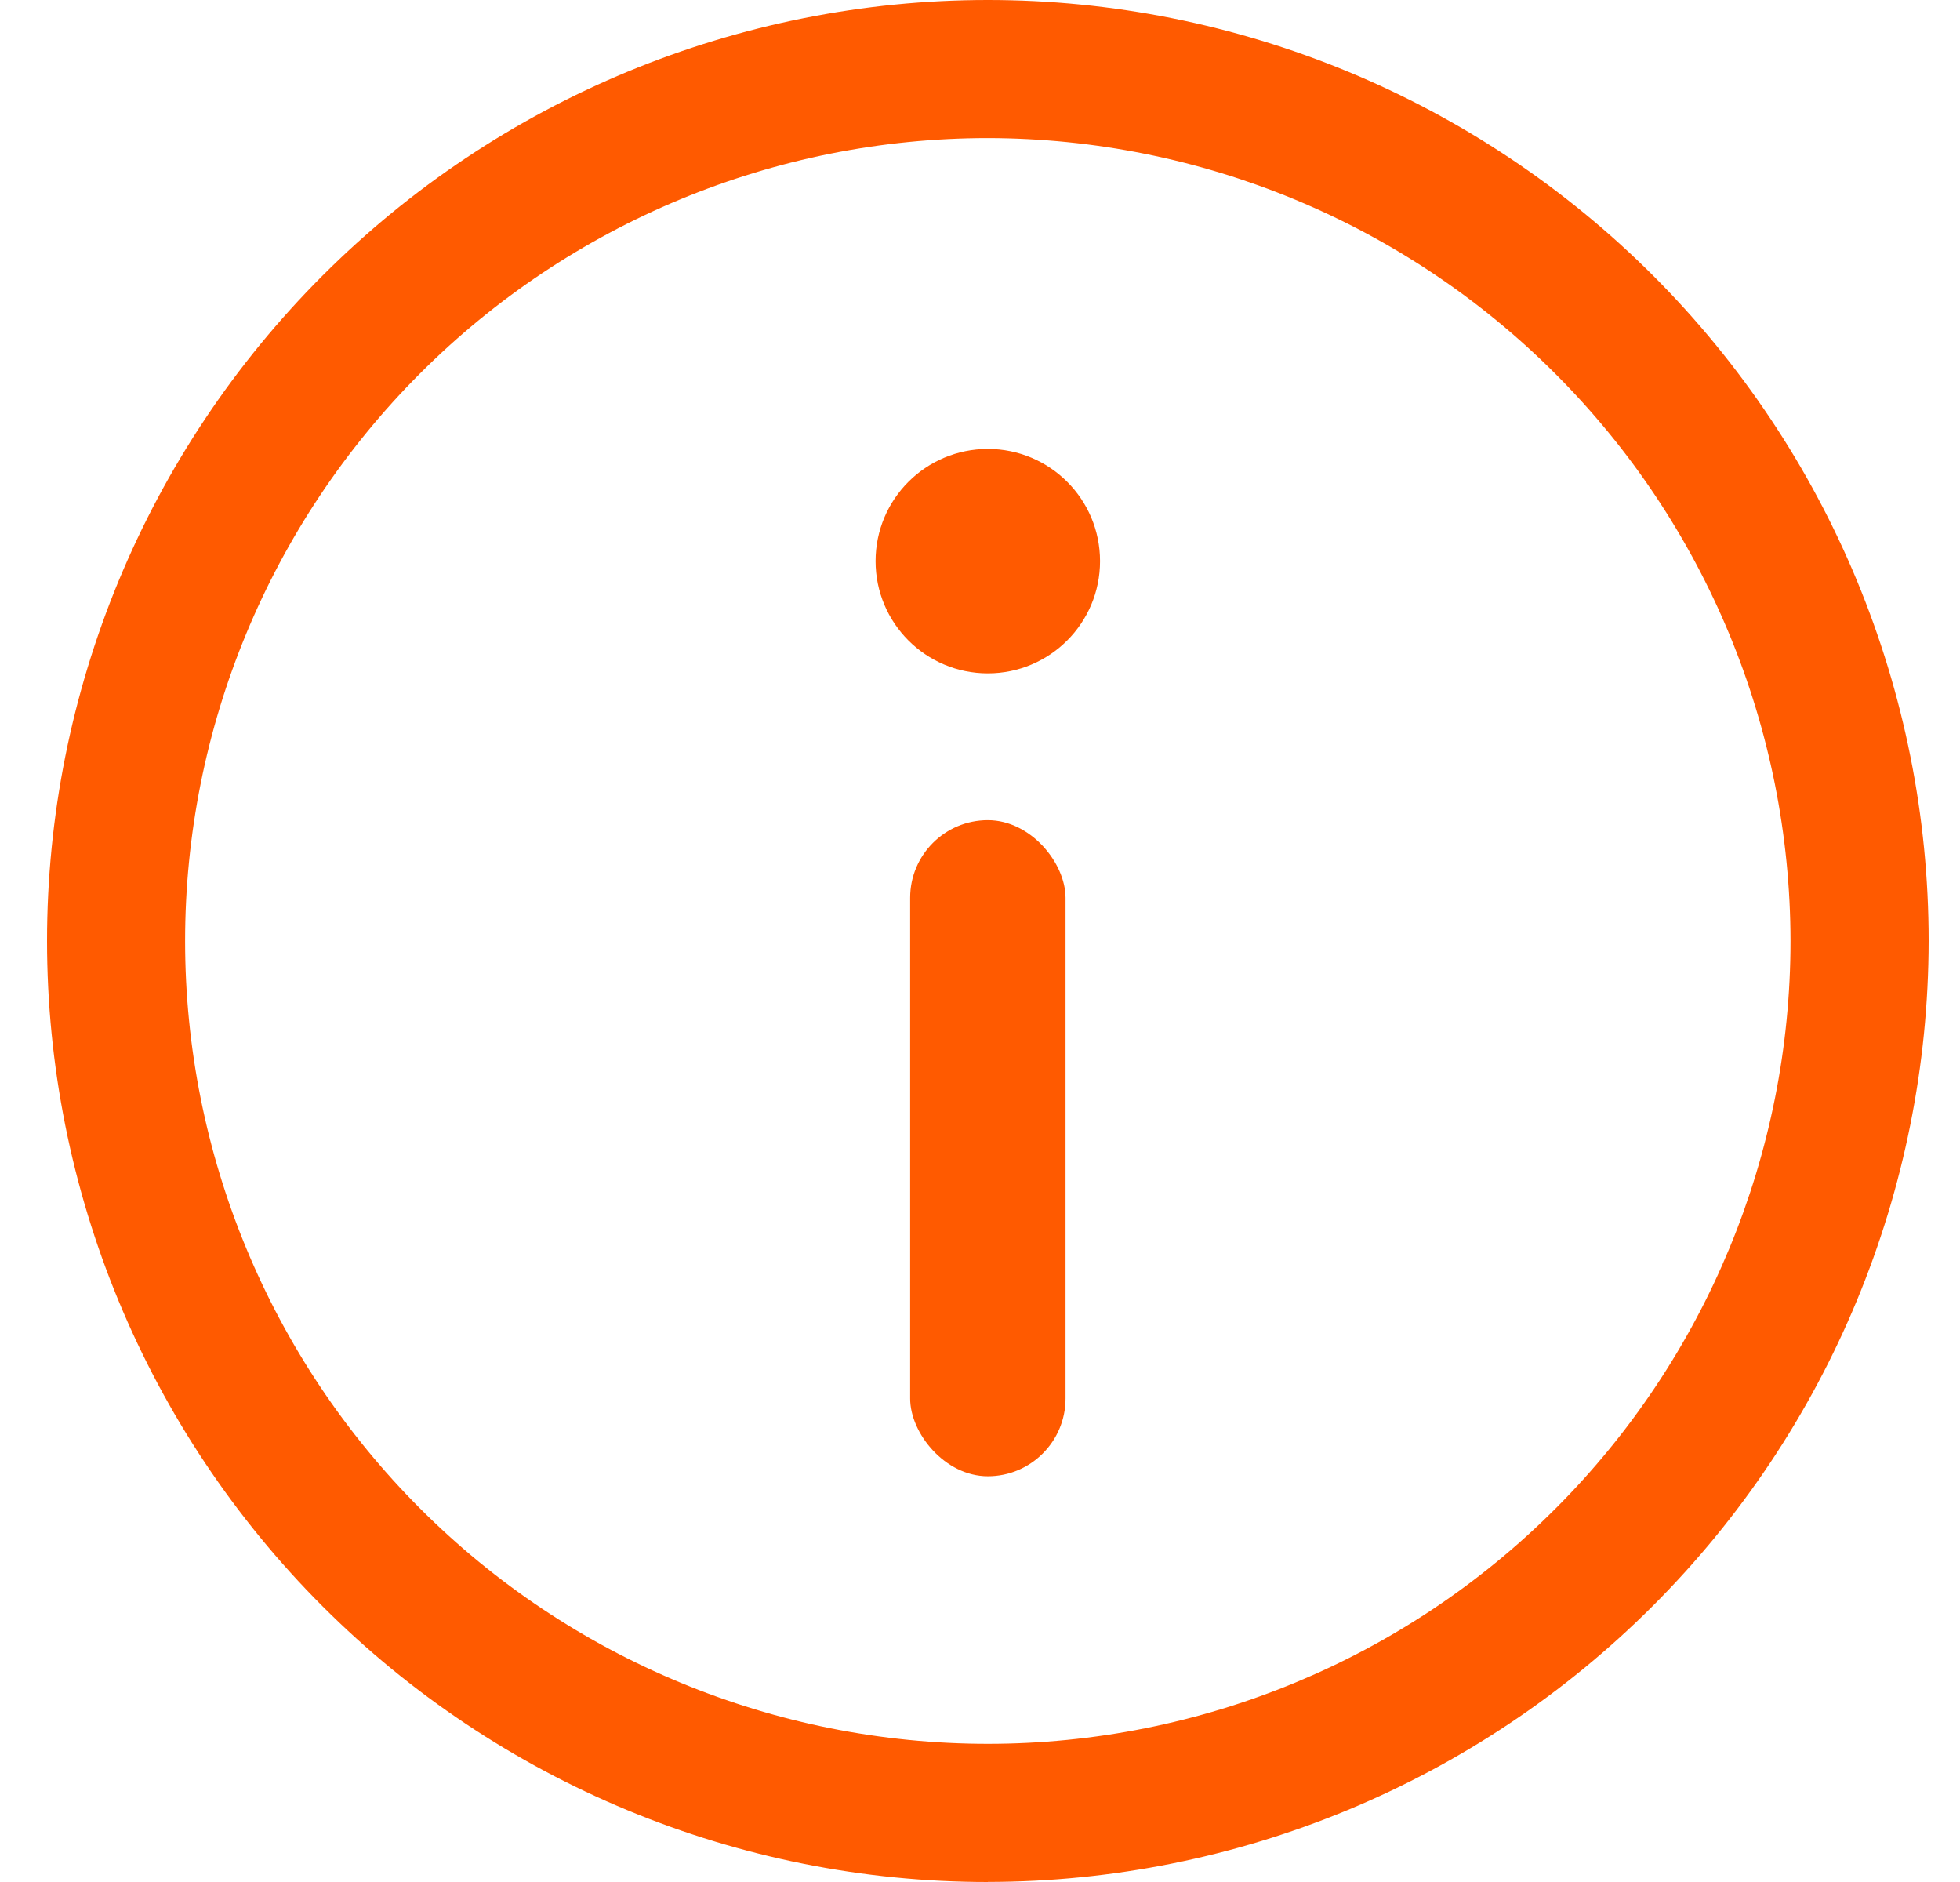
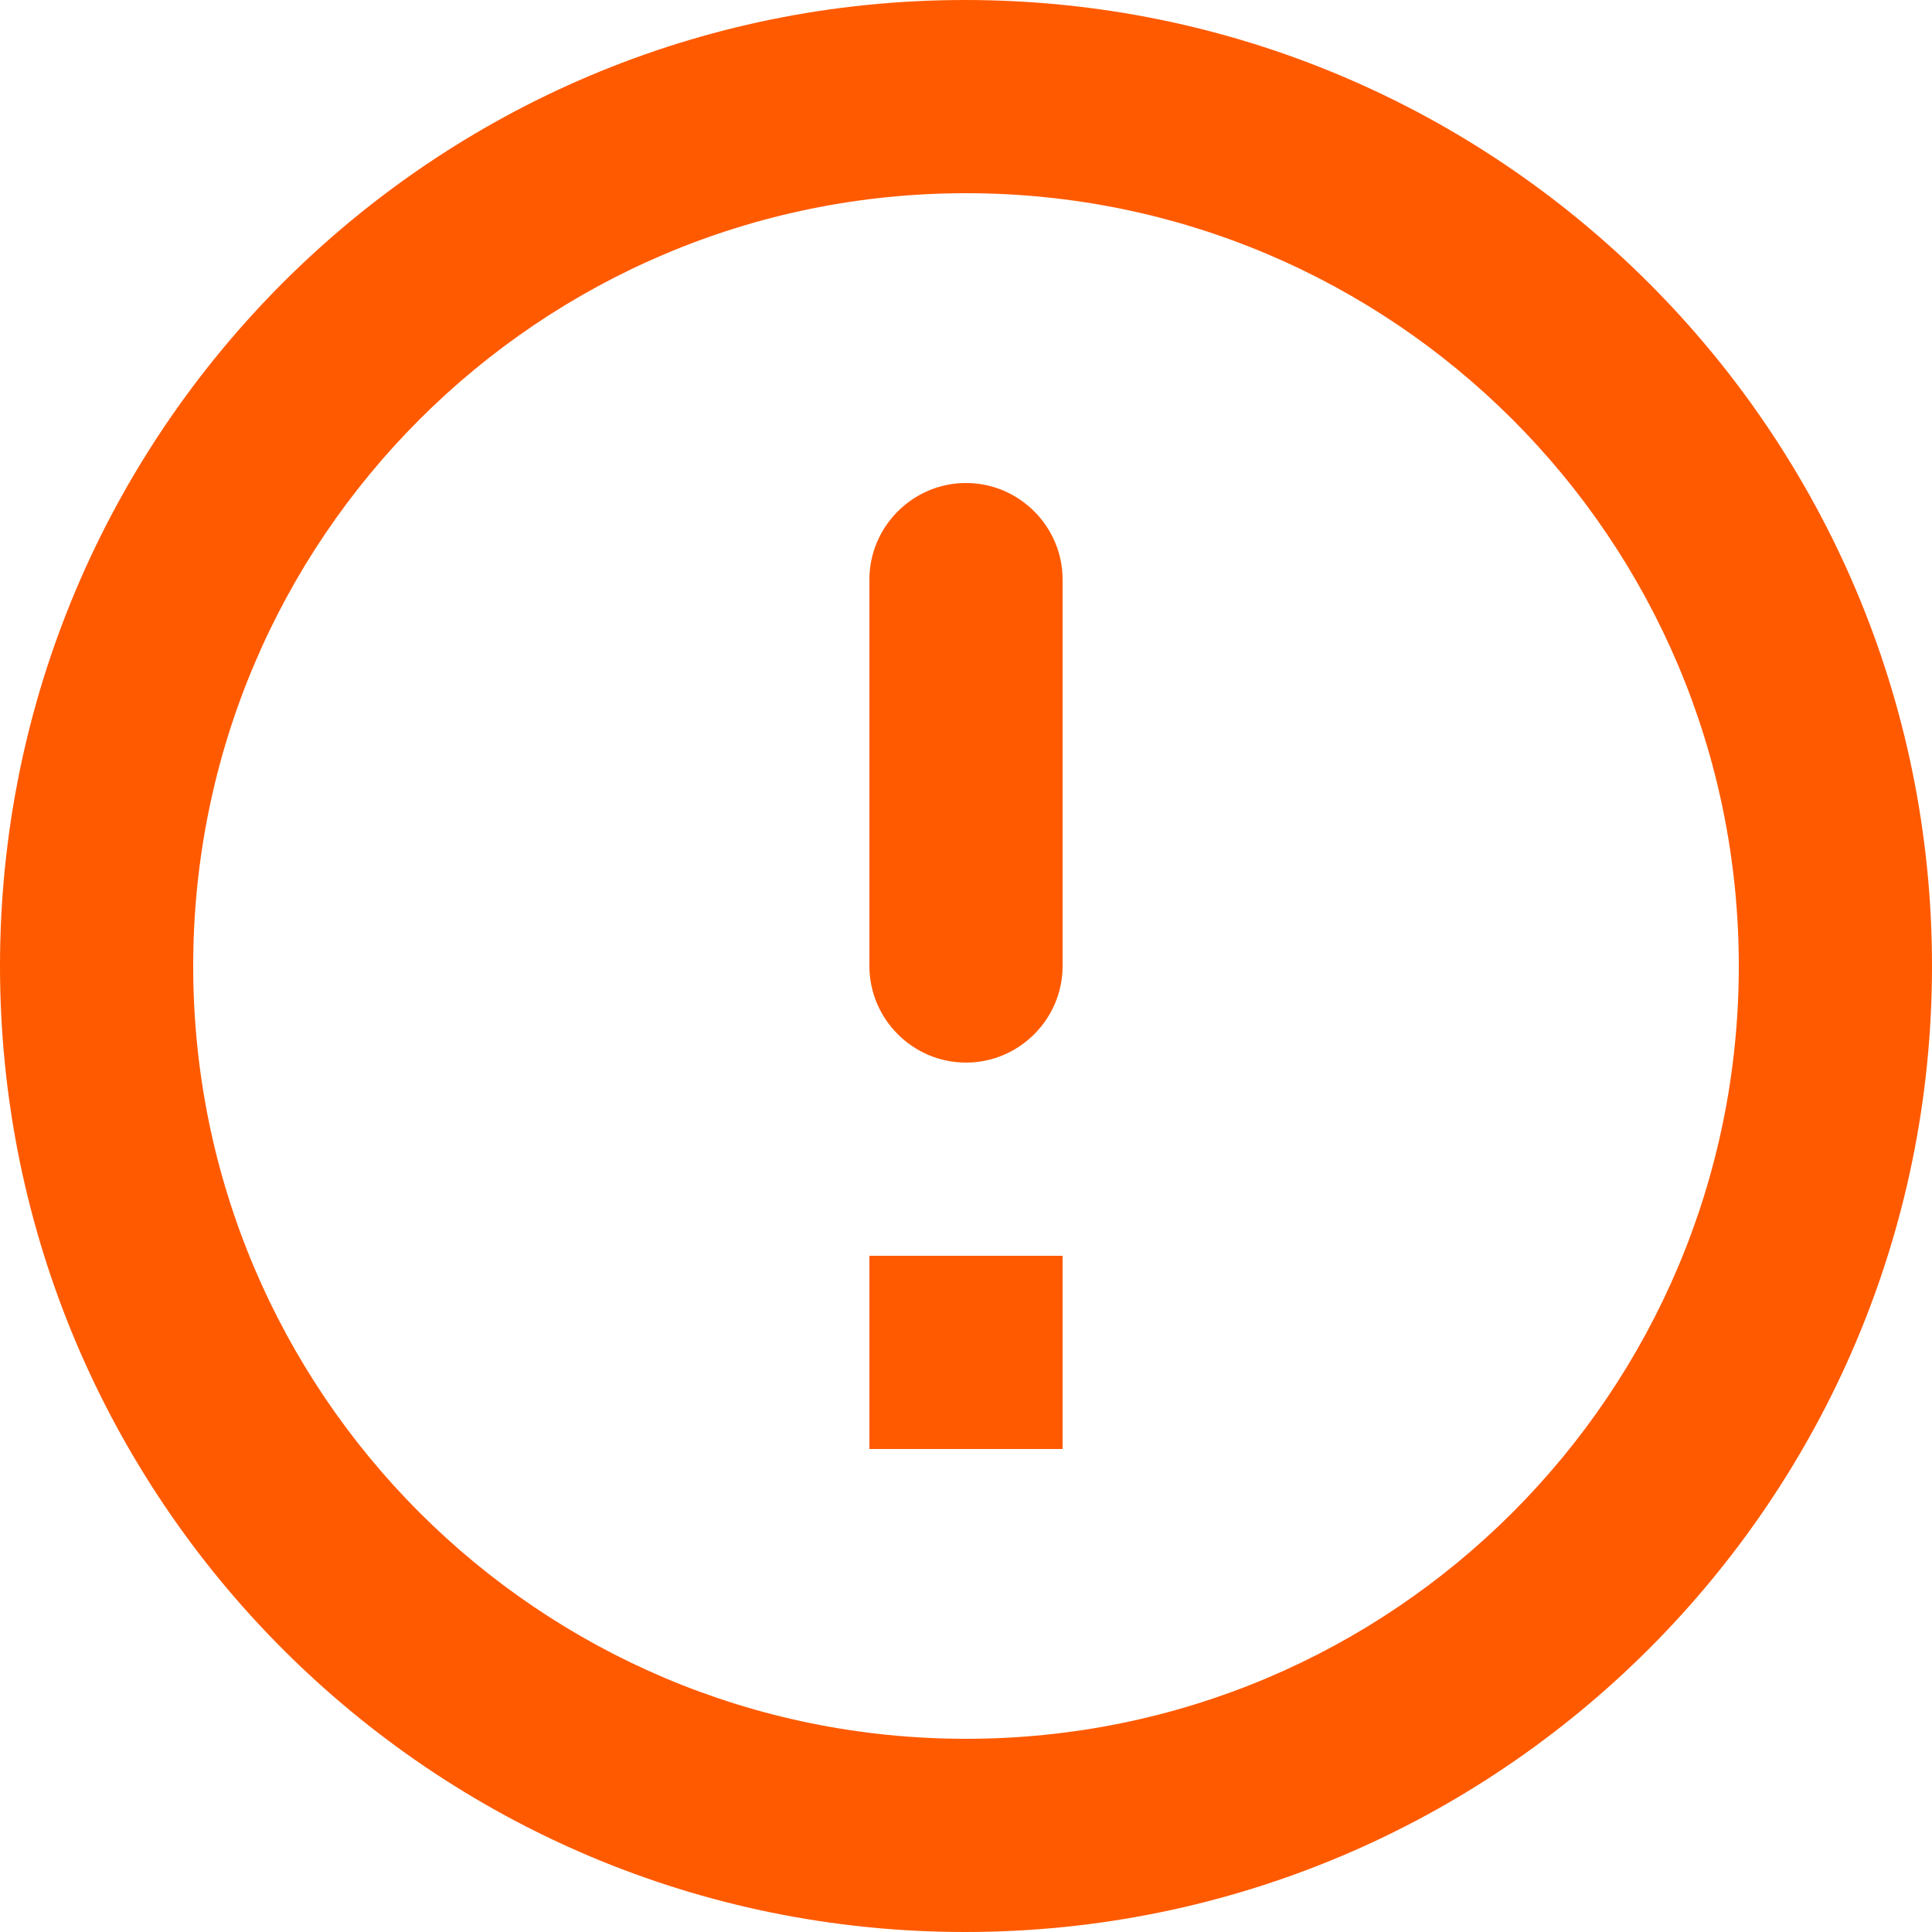
- <svg xmlns="http://www.w3.org/2000/svg" width="25" height="24" viewBox="0 0 25 24" fill="none">
-   <path d="M12.6 24C9.417 24 6.365 22.735 4.115 20.485C1.864 18.234 0.6 15.182 0.6 11.999C0.6 8.817 1.864 5.765 4.115 3.514C6.365 1.264 9.417 -0 12.6 -0C15.782 -0 18.835 1.264 21.085 3.514C23.336 5.765 24.6 8.817 24.6 11.999C24.596 15.181 23.331 18.231 21.081 20.48C18.831 22.73 15.781 23.996 12.6 23.999L12.6 24ZM12.6 1.761C9.884 1.761 7.28 2.84 5.36 4.76C3.44 6.68 2.361 9.284 2.361 12C2.361 14.715 3.44 17.319 5.36 19.239C7.28 21.16 9.884 22.238 12.6 22.238C15.315 22.238 17.919 21.16 19.84 19.239C21.76 17.32 22.838 14.715 22.838 12C22.835 9.285 21.756 6.683 19.836 4.764C17.917 2.845 15.314 1.765 12.6 1.761L12.6 1.761Z" fill="#FF5A00" />
-   <path d="M12.6 10.459C13.147 10.459 13.591 11.006 13.591 11.449V17.835C13.591 18.382 13.147 18.826 12.6 18.826C12.053 18.826 11.609 18.278 11.609 17.835V11.449C11.609 10.902 12.053 10.459 12.6 10.459Z" fill="#FF5A00" />
-   <path d="M14.031 7.156C14.031 7.946 13.39 8.587 12.6 8.587C11.809 8.587 11.168 7.946 11.168 7.156C11.168 6.365 11.809 5.725 12.6 5.725C13.39 5.725 14.031 6.365 14.031 7.156Z" fill="#FF5A00" />
+ <svg xmlns="http://www.w3.org/2000/svg" width="20" height="20" viewBox="0 0 20 20" fill="none">
+   <path d="M10 5C10.55 5 11 5.45 11 6V10C11 10.55 10.55 11 10 11C9.45 11 9 10.55 9 10V6C9 5.45 9.45 5 10 5ZM9.99 0C4.47 0 0 4.48 0 10C0 15.52 4.47 20 9.99 20C15.52 20 20 15.52 20 10C20 4.48 15.52 0 9.99 0ZM10 18C5.58 18 2 14.42 2 10C2 5.58 5.58 2 10 2C14.42 2 18 5.58 18 10C18 14.42 14.42 18 10 18ZM11 15H9V13H11V15Z" fill="#FF5A00" />
</svg>
